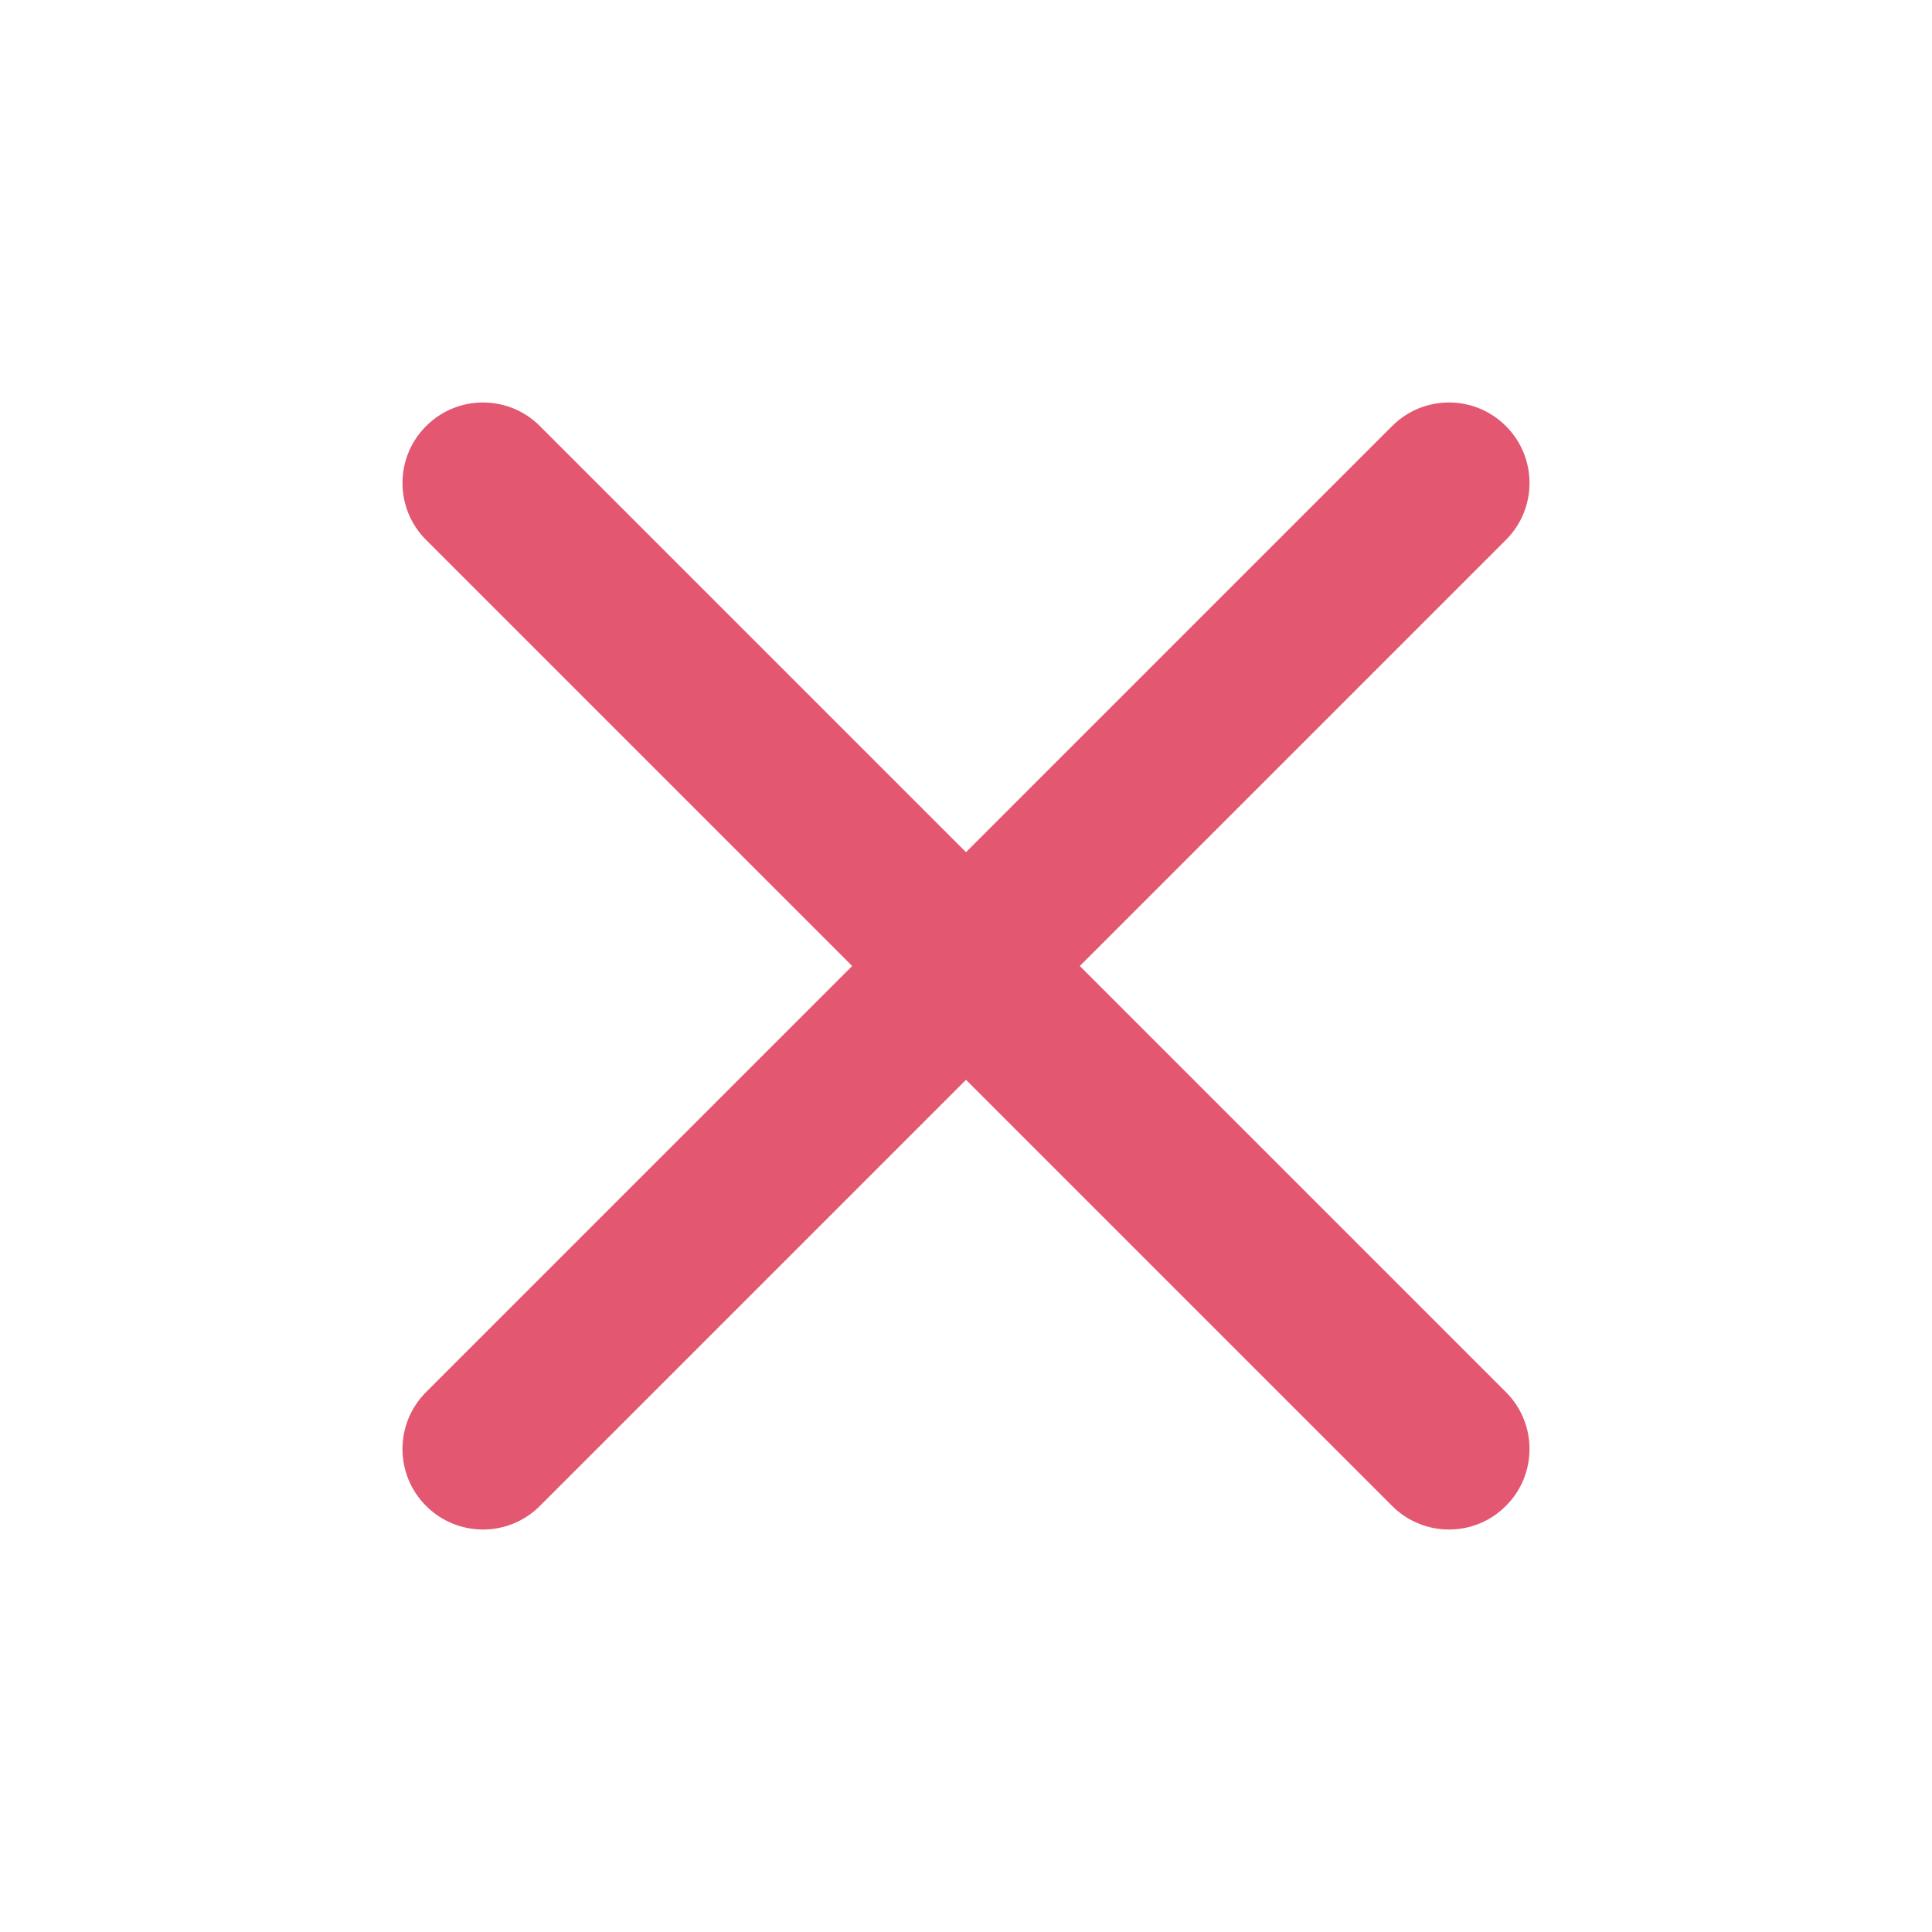
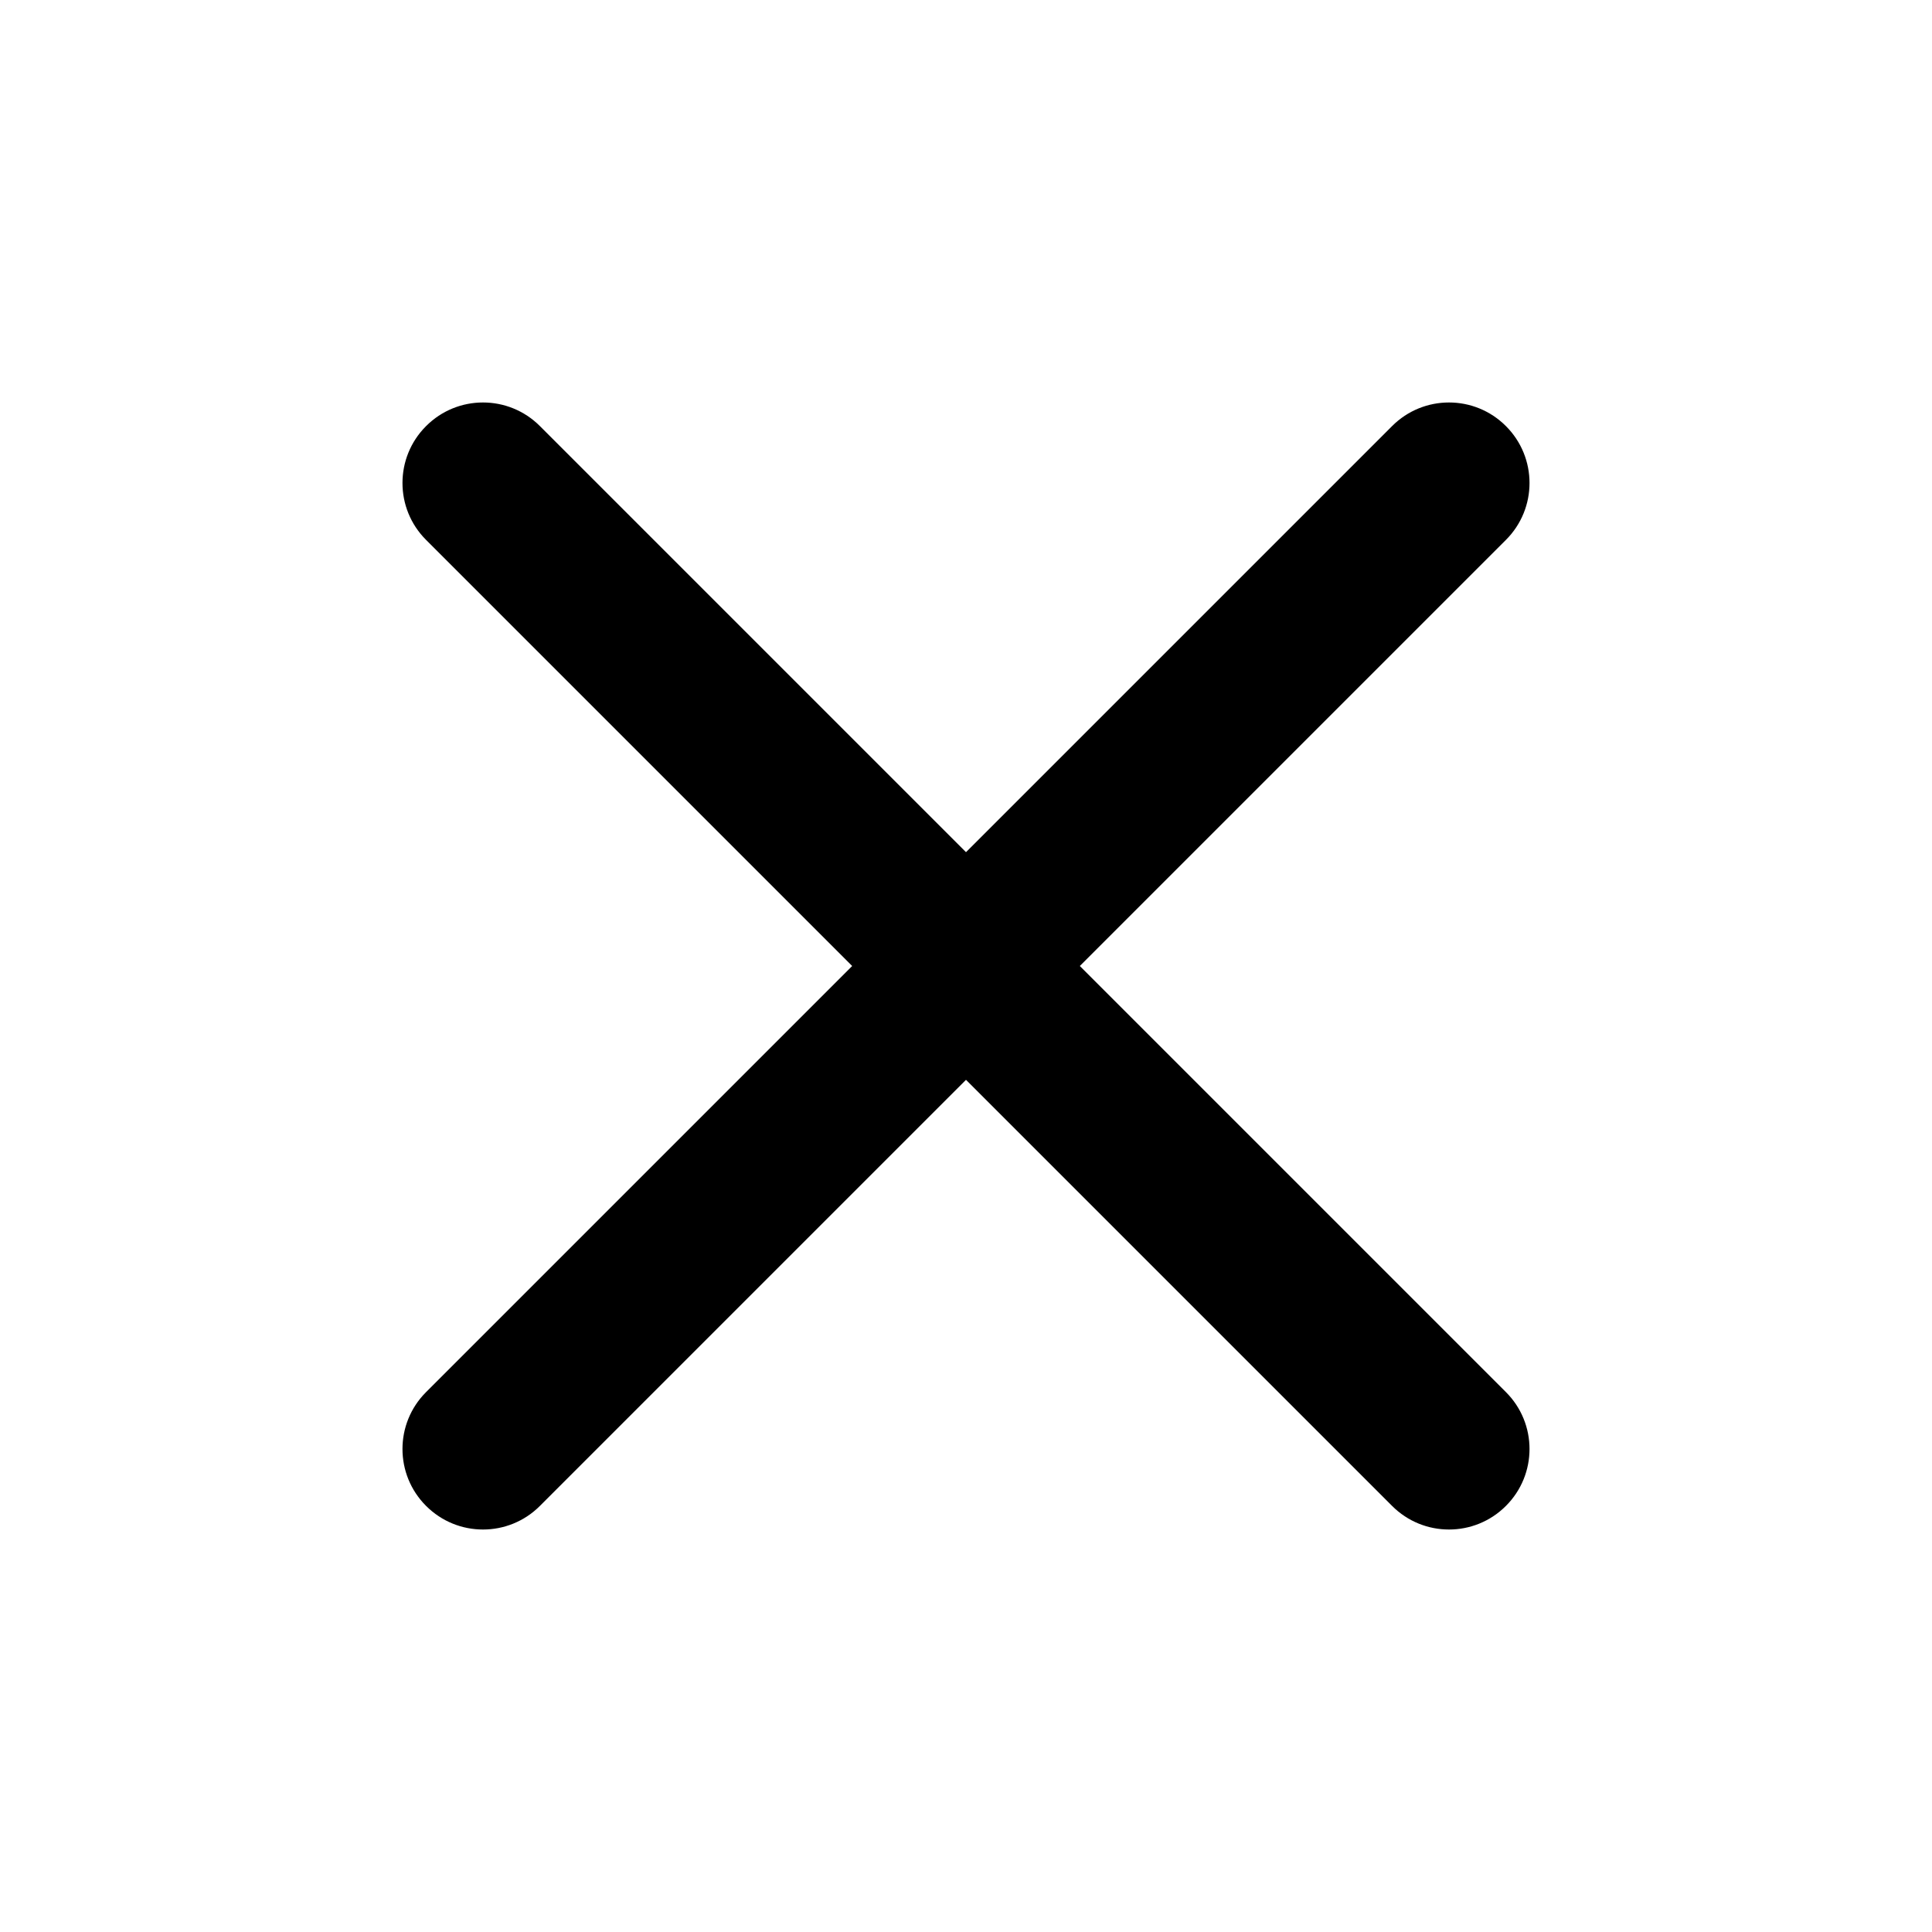
<svg xmlns="http://www.w3.org/2000/svg" viewBox="0 0 24 24" fill="none">
-   <path d="M6.707 5.293C6.317 4.902 5.683 4.902 5.293 5.293C4.902 5.683 4.902 6.317 5.293 6.707L6.707 5.293ZM17.293 18.707C17.683 19.098 18.317 19.098 18.707 18.707C19.098 18.317 19.098 17.683 18.707 17.293L17.293 18.707ZM18.707 6.707C19.098 6.317 19.098 5.683 18.707 5.293C18.317 4.902 17.683 4.902 17.293 5.293L18.707 6.707ZM5.293 17.293C4.902 17.683 4.902 18.317 5.293 18.707C5.683 19.098 6.317 19.098 6.707 18.707L5.293 17.293ZM5.293 6.707L11.293 12.707L12.707 11.293L6.707 5.293L5.293 6.707ZM11.293 12.707L17.293 18.707L18.707 17.293L12.707 11.293L11.293 12.707ZM17.293 5.293L11.293 11.293L12.707 12.707L18.707 6.707L17.293 5.293ZM11.293 11.293L5.293 17.293L6.707 18.707L12.707 12.707L11.293 11.293Z" fill="#E45770" class="icon-dark" />
+   <path d="M6.707 5.293C6.317 4.902 5.683 4.902 5.293 5.293C4.902 5.683 4.902 6.317 5.293 6.707L6.707 5.293ZM17.293 18.707C17.683 19.098 18.317 19.098 18.707 18.707C19.098 18.317 19.098 17.683 18.707 17.293L17.293 18.707ZM18.707 6.707C19.098 6.317 19.098 5.683 18.707 5.293C18.317 4.902 17.683 4.902 17.293 5.293L18.707 6.707ZM5.293 17.293C4.902 17.683 4.902 18.317 5.293 18.707C5.683 19.098 6.317 19.098 6.707 18.707L5.293 17.293ZM5.293 6.707L11.293 12.707L12.707 11.293L6.707 5.293L5.293 6.707ZM11.293 12.707L17.293 18.707L18.707 17.293L12.707 11.293L11.293 12.707ZM17.293 5.293L11.293 11.293L12.707 12.707L18.707 6.707L17.293 5.293ZM11.293 11.293L5.293 17.293L6.707 18.707L12.707 12.707L11.293 11.293Z" fill="currentColor" class="icon-dark" />
</svg>
